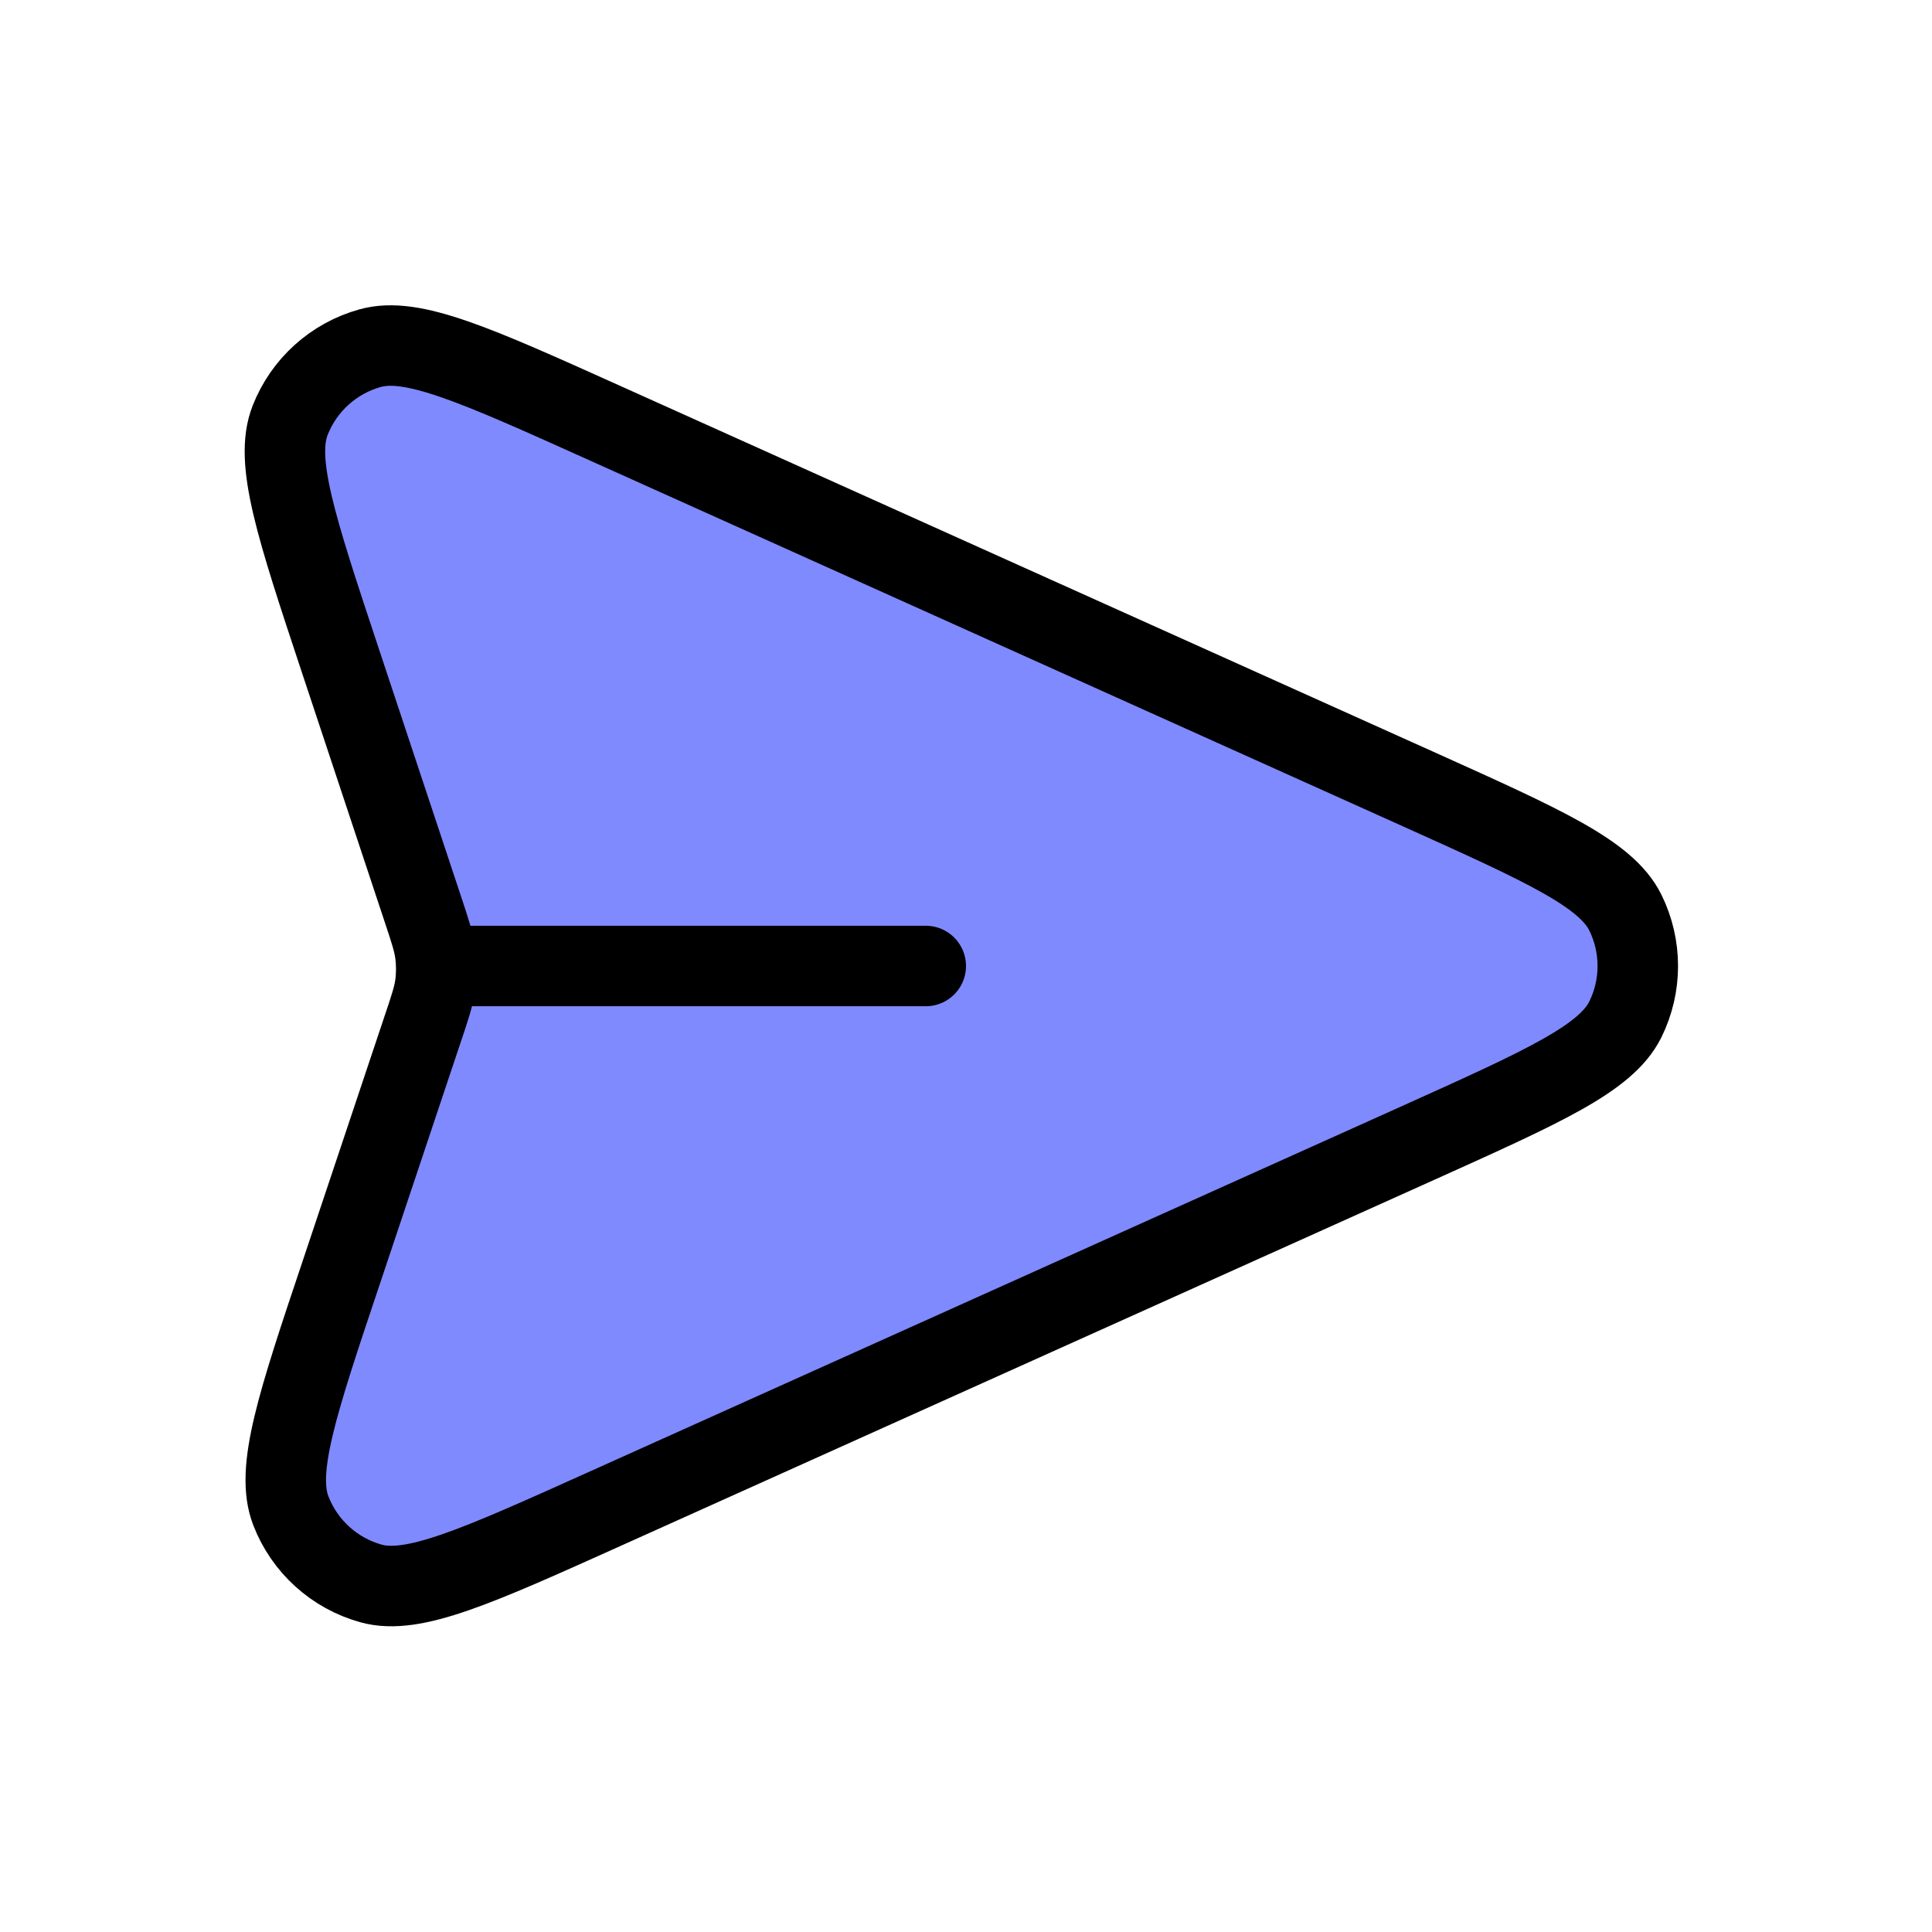
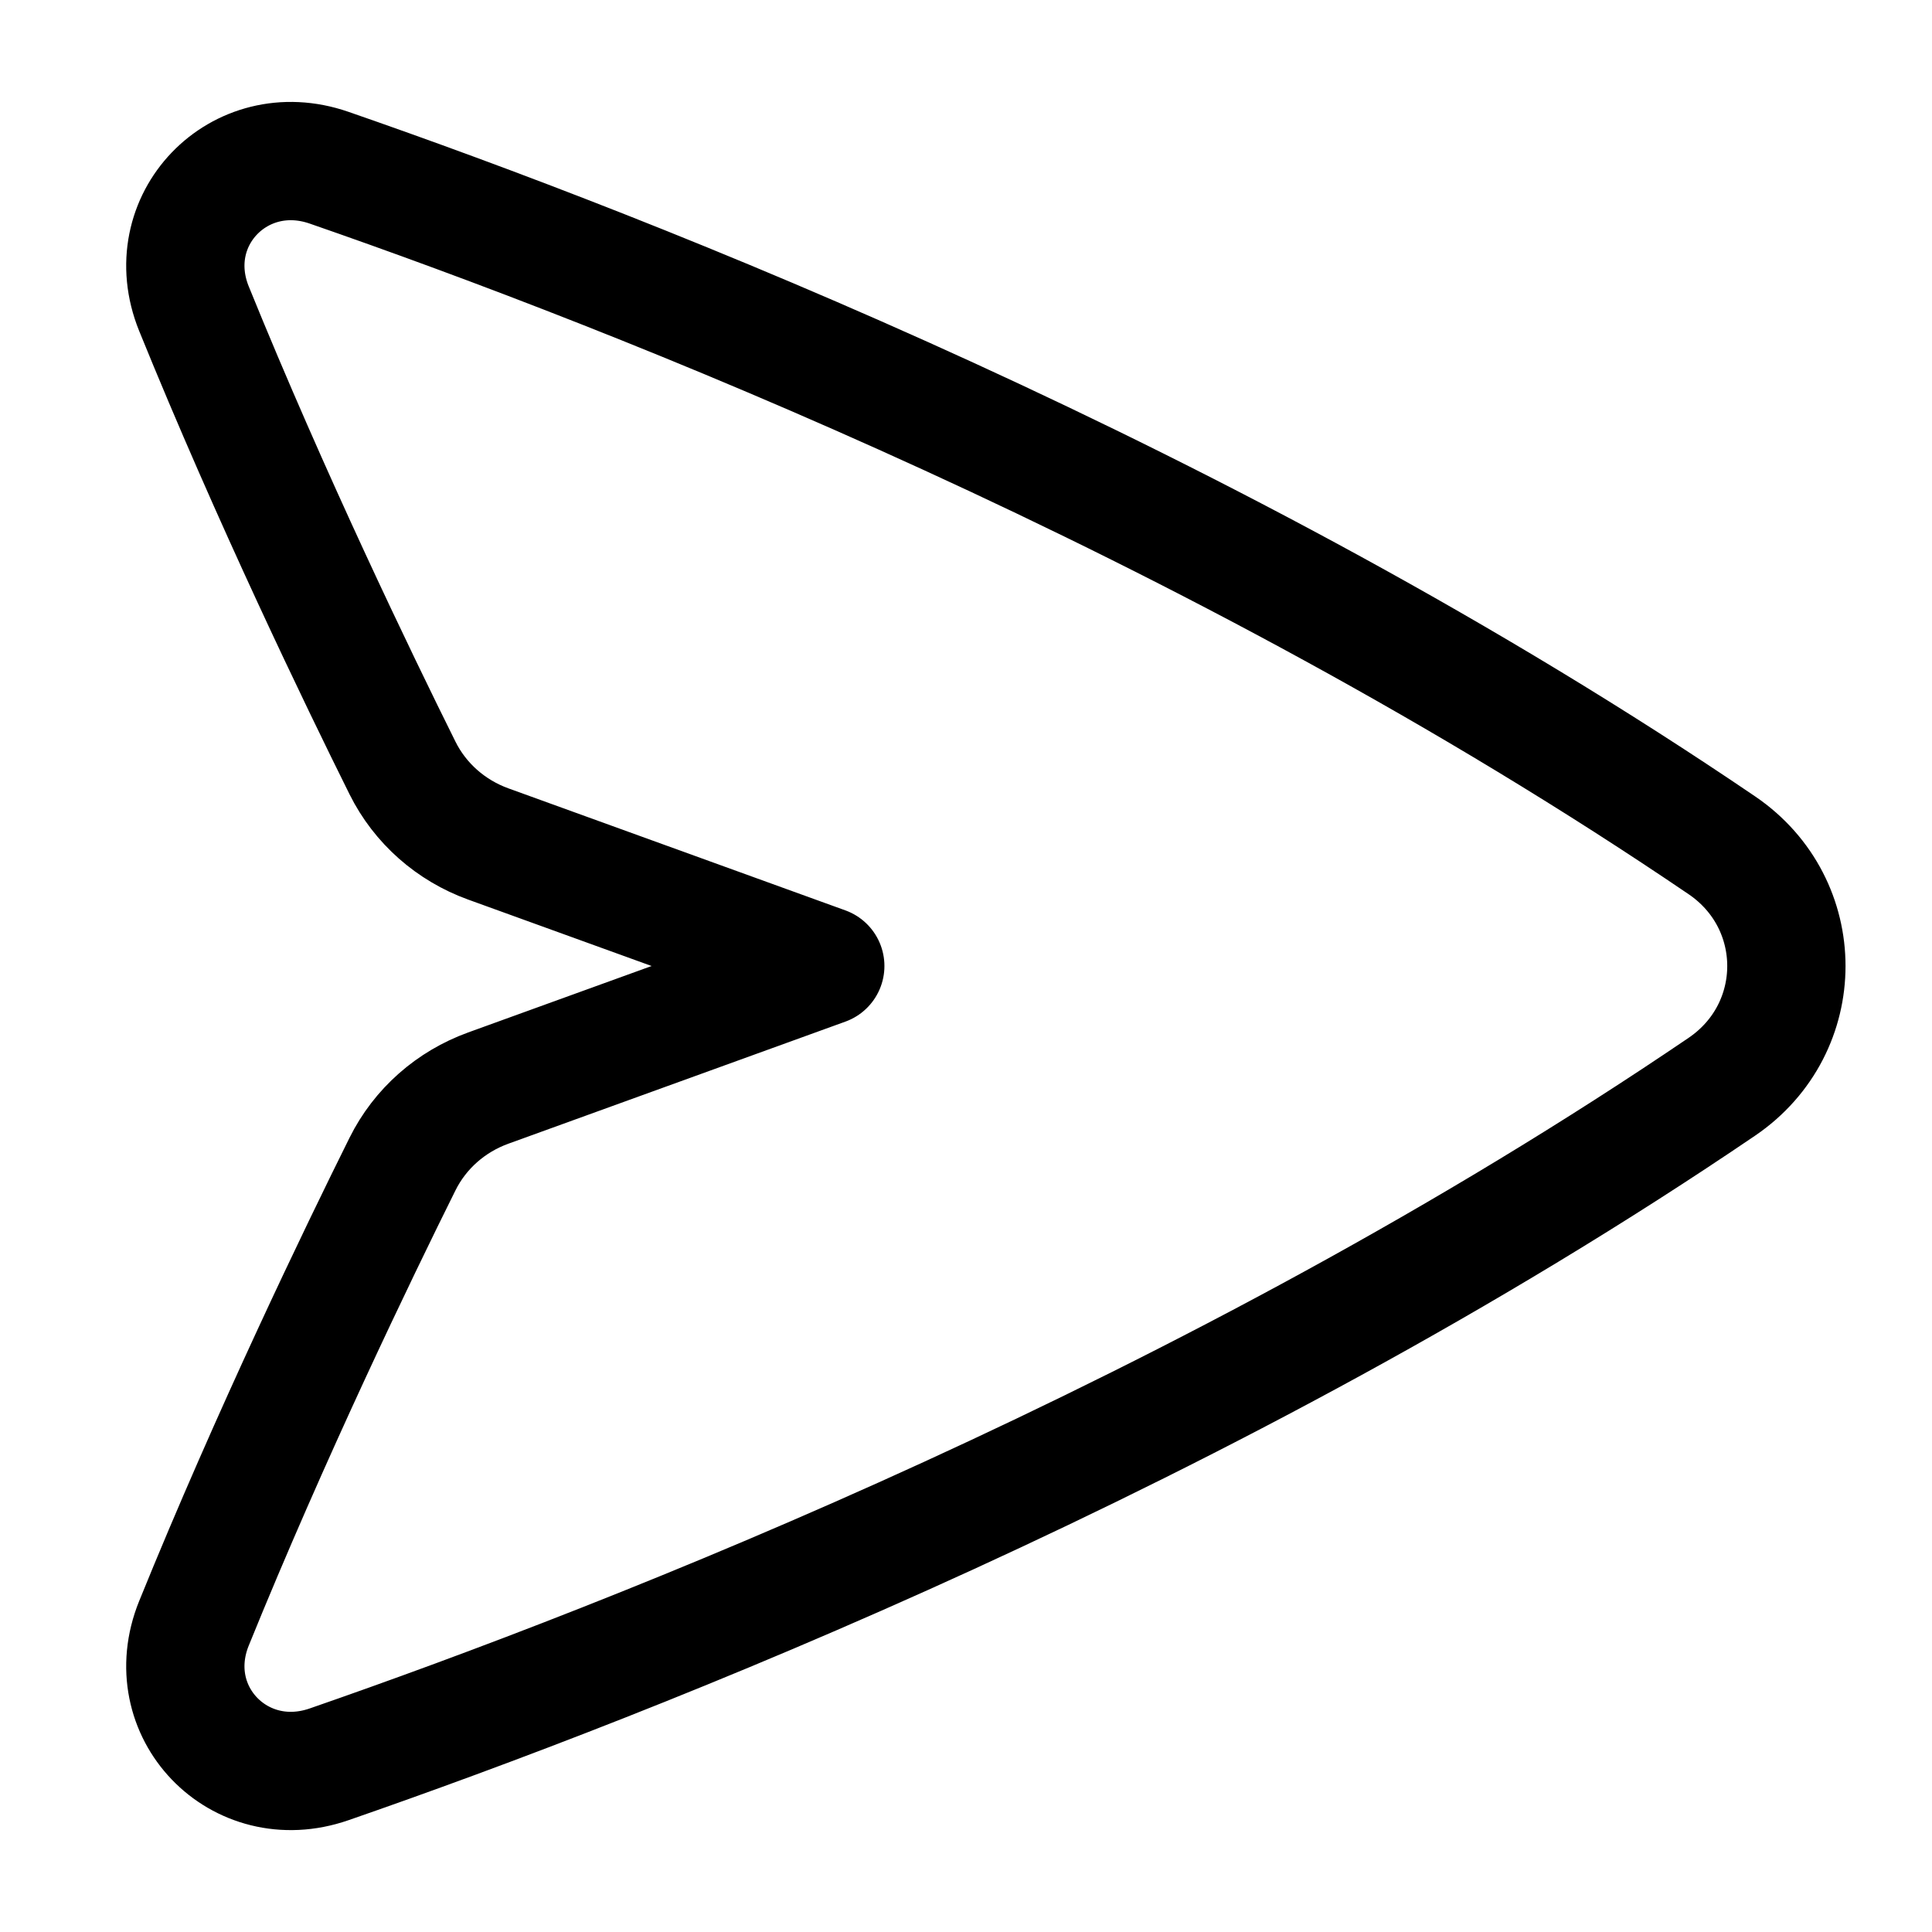
- <svg xmlns="http://www.w3.org/2000/svg" viewBox="0 0 24 24" fill="none">
-   <g id="SVGRepo_bgCarrier" stroke-width="0" />
-   <g id="SVGRepo_tracerCarrier" stroke-linecap="round" stroke-linejoin="round" />
-   <g id="SVGRepo_iconCarrier">
-     <path d="M11.5 12H5.419M5.246 12.797L4.242 15.799C3.691 17.442 3.416 18.264 3.614 18.77C3.785 19.21 4.153 19.543 4.608 19.67C5.131 19.816 5.922 19.46 7.502 18.749L17.637 14.189C19.18 13.494 19.951 13.147 20.19 12.665C20.397 12.246 20.397 11.754 20.19 11.335C19.951 10.853 19.18 10.506 17.637 9.811L7.485 5.243C5.909 4.534 5.121 4.179 4.598 4.325C4.144 4.451 3.776 4.783 3.604 5.222C3.406 5.727 3.678 6.547 4.222 8.188L5.248 11.279C5.342 11.561 5.389 11.702 5.407 11.846C5.423 11.974 5.423 12.103 5.407 12.231C5.388 12.375 5.341 12.516 5.246 12.797Z" fill="#808AFF" stroke="#000" stroke-width="1" stroke-linecap="round" stroke-linejoin="round" />
-   </g>
+ <svg xmlns="http://www.w3.org/2000/svg" width="49" height="49" viewBox="0 0 49 49" fill="none">
+   <path d="M4.92 7.831C4.013 5.595 6.065 3.463 8.345 4.253C16.074 6.932 30.768 12.675 43.668 21.437C45.853 22.921 45.853 26.08 43.668 27.564C30.768 36.325 16.074 42.069 8.345 44.748C6.065 45.538 4.013 43.405 4.92 41.169C6.87 36.366 9.098 31.757 10.207 29.526C10.655 28.623 11.437 27.939 12.384 27.596L20.931 24.5L12.384 21.405C11.437 21.062 10.655 20.377 10.207 19.475C9.098 17.244 6.87 12.634 4.92 7.831Z" stroke="black" stroke-width="3" stroke-linejoin="round" />
</svg>
